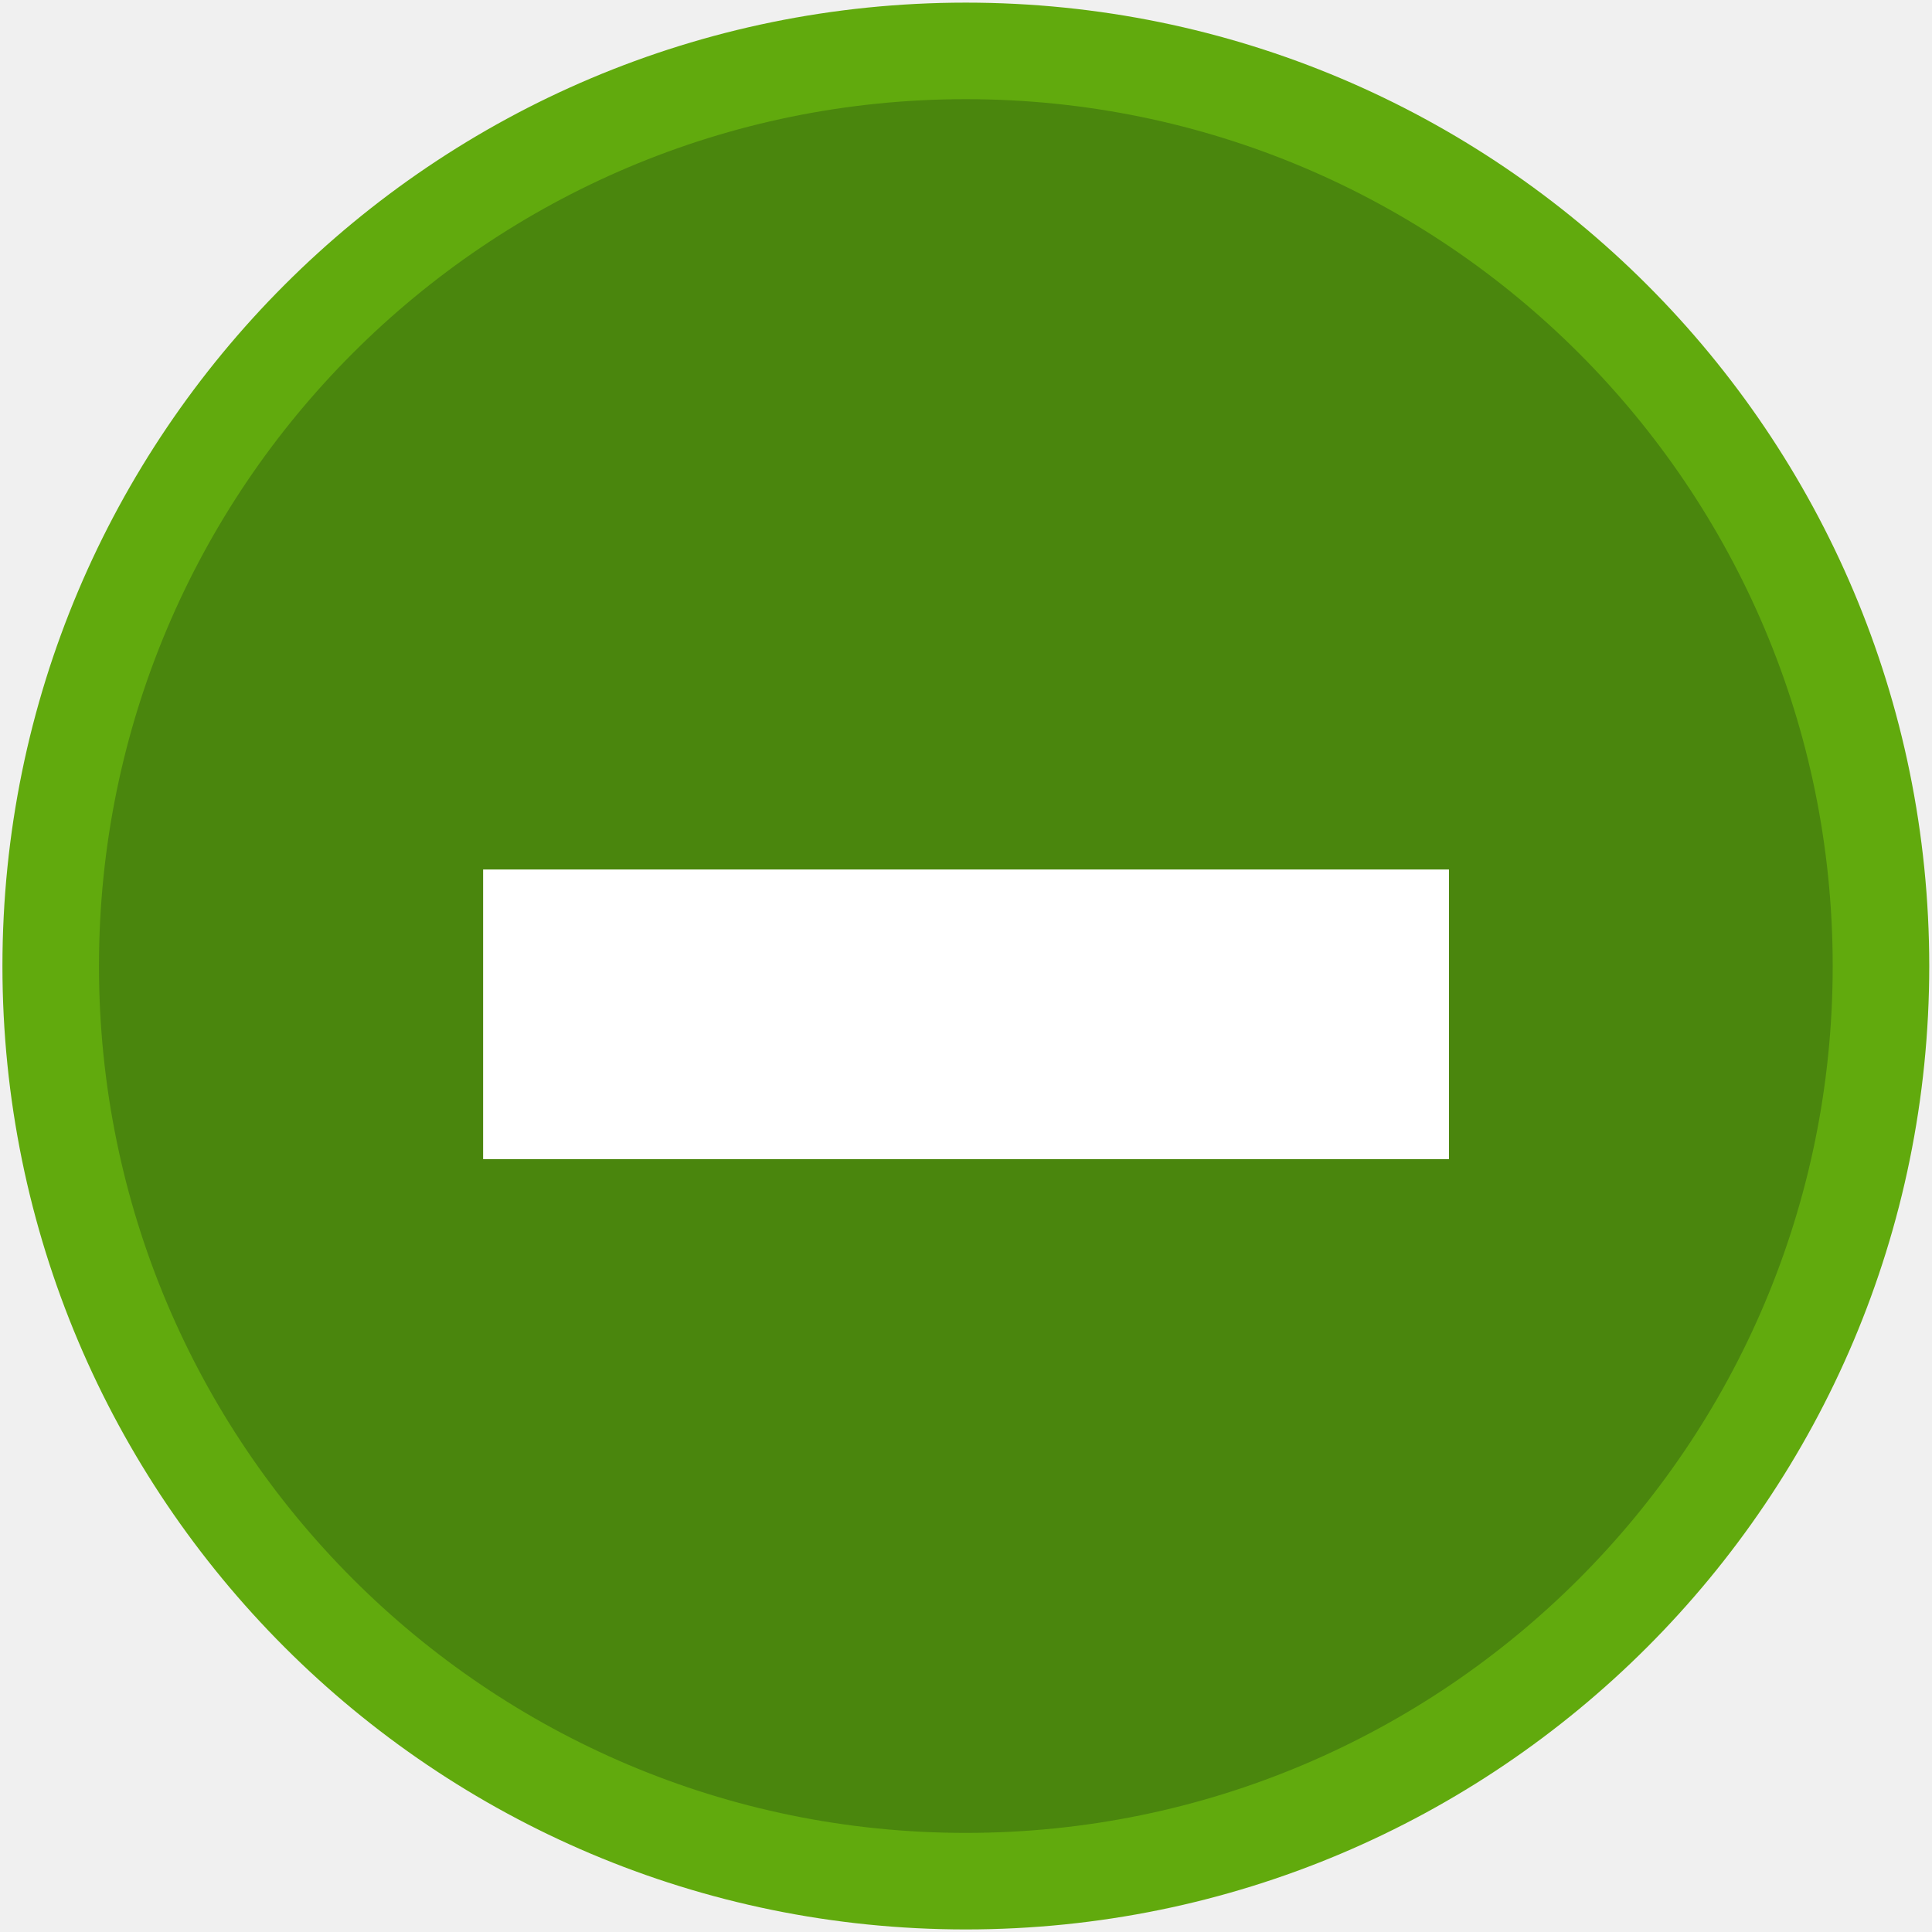
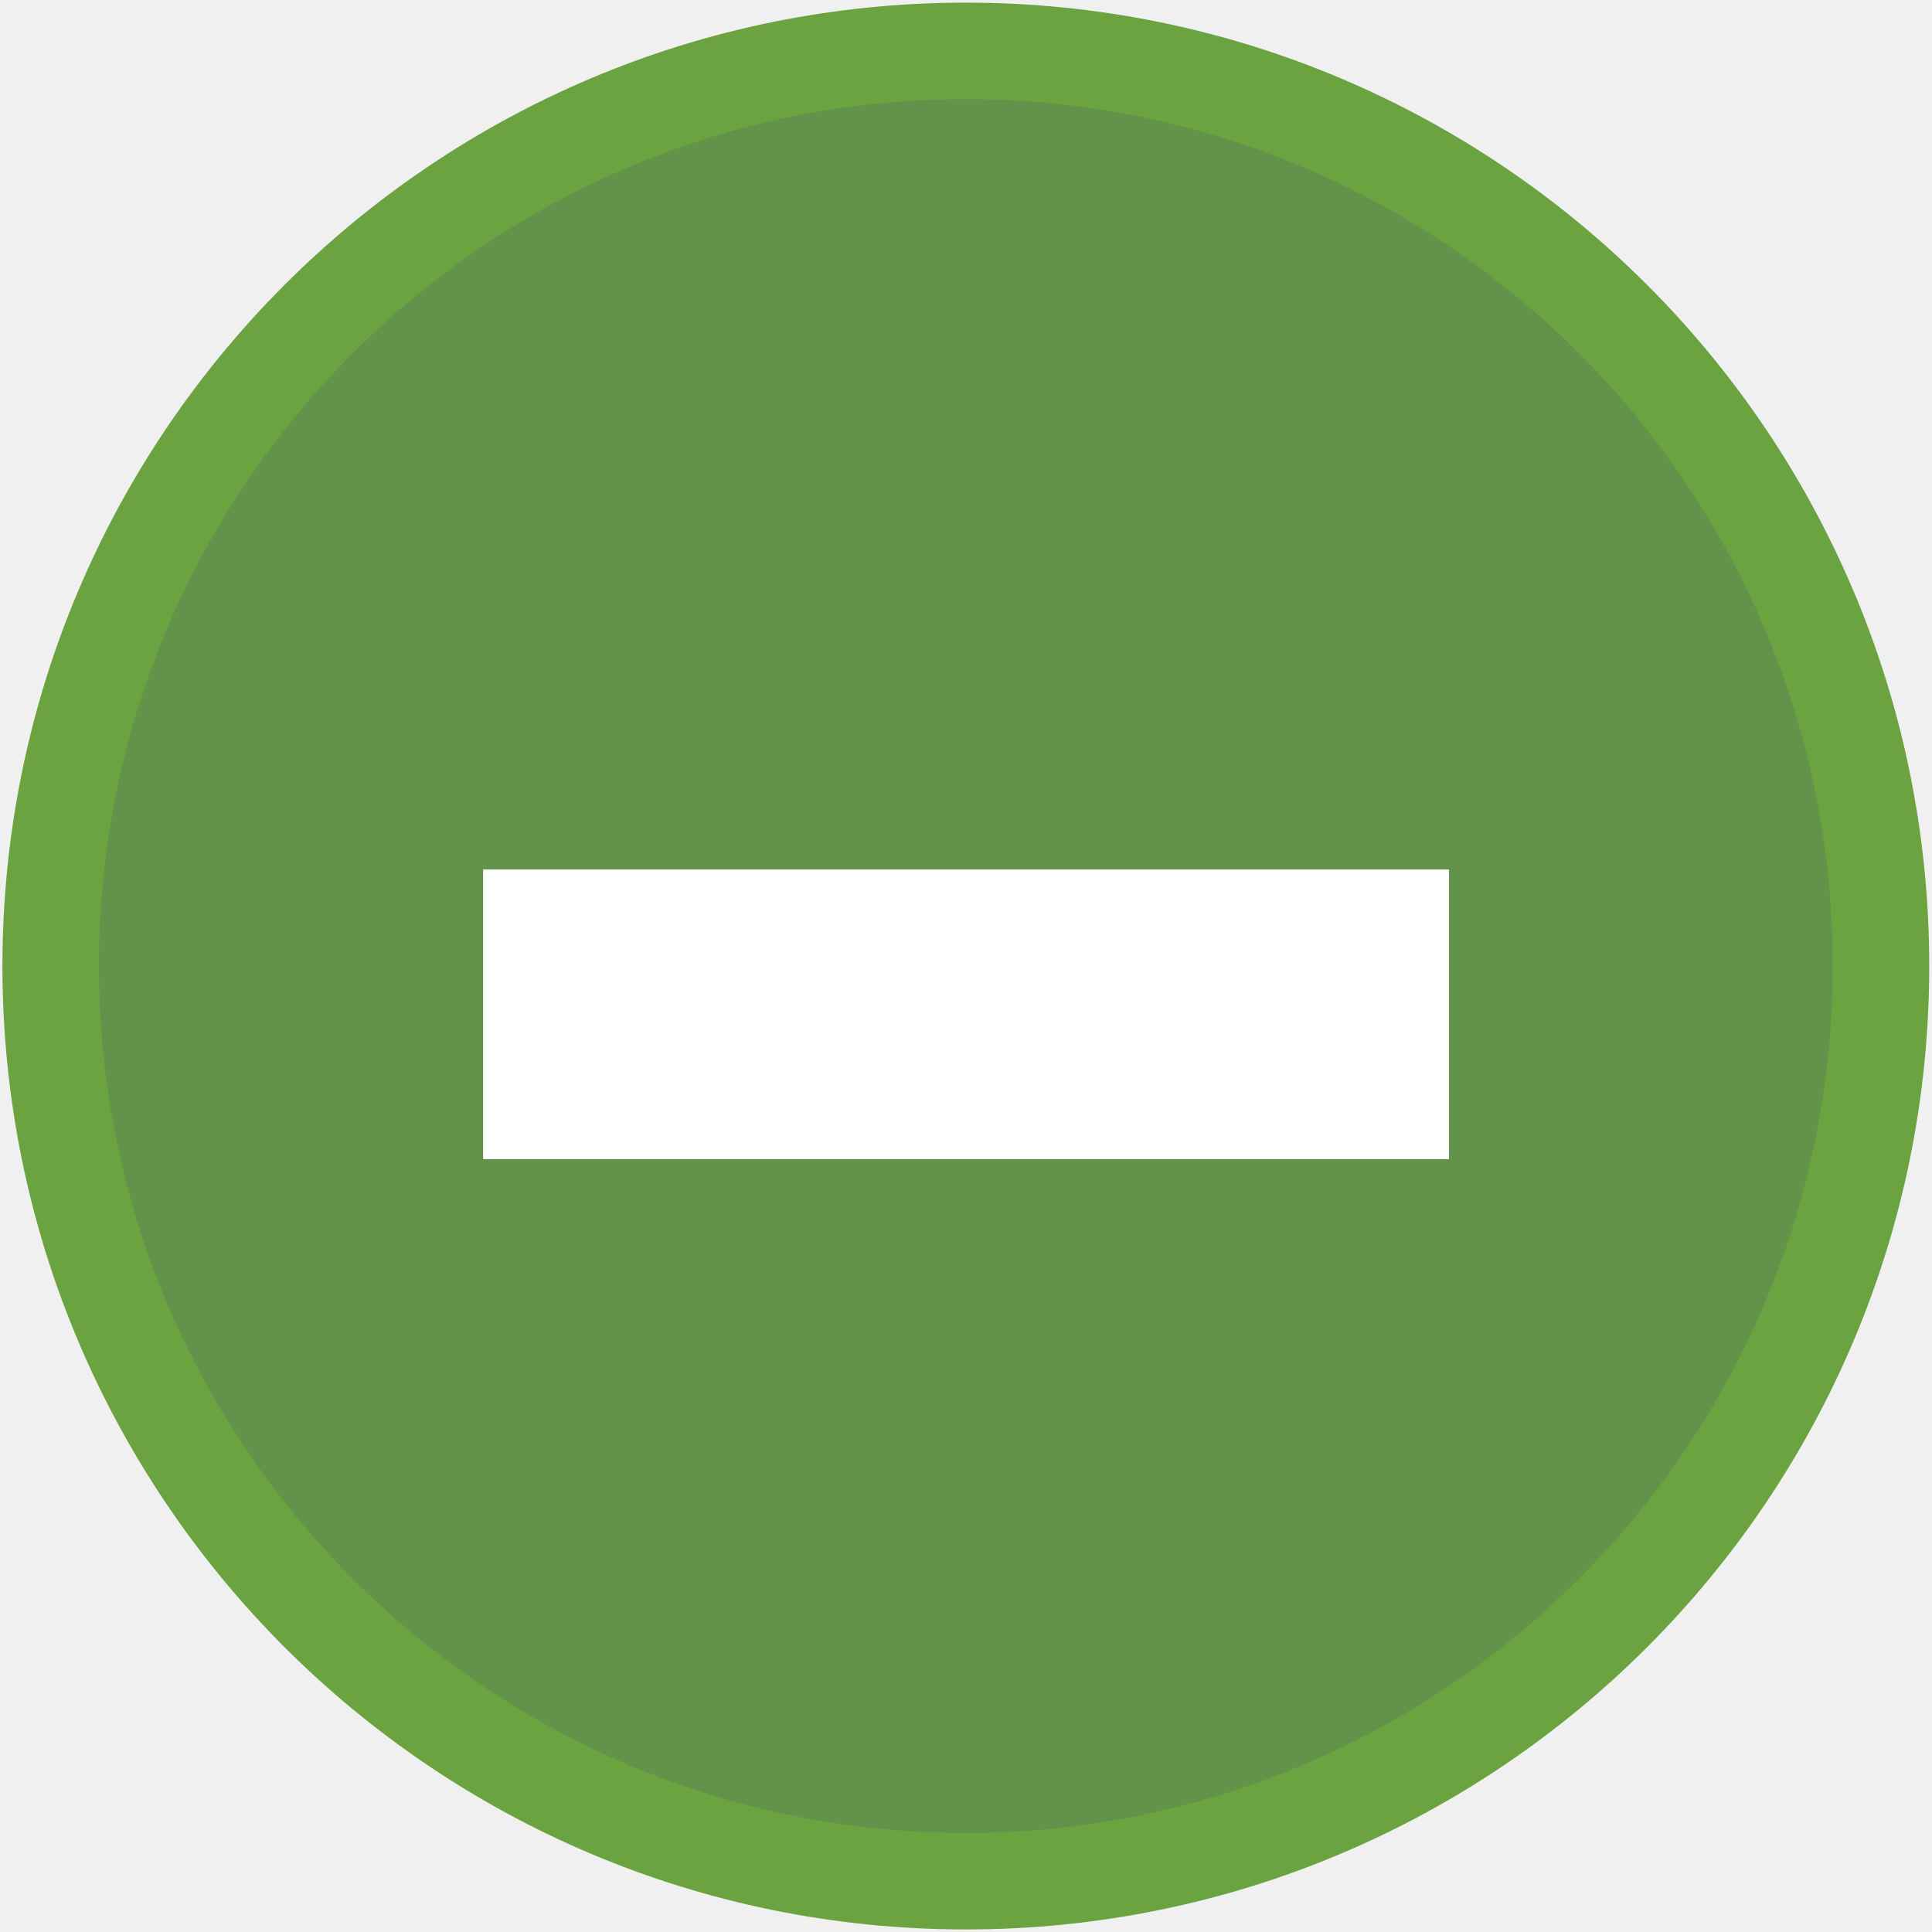
<svg xmlns="http://www.w3.org/2000/svg" id="svg8" version="1.1" viewBox="0 0 5.292 5.292" height="20" width="20">
  <defs id="defs2" />
-   <g transform="matrix(1.111111,0,0,1.111111,1.8212526e-8,-324.7083)" id="layer1">
-     <circle r="2.256" cy="294.619" cx="2.381" id="path815" style="opacity:1;fill:#4a860d;fill-opacity:1;stroke:#61aa0d;stroke-width:0.238;stroke-linecap:round;stroke-linejoin:miter;stroke-miterlimit:4;stroke-dasharray:none;stroke-opacity:1;paint-order:markers fill stroke" />
+   <g transform="matrix(1.111111,0,0,1.111111,1.6391275e-8,-324.7083)" id="layer1">
+     <circle r="2.256" cy="294.619" cx="2.381" id="path815" style="opacity:1;fill:#61934b;fill-opacity:1;stroke:#6aa33f;stroke-width:0.238;stroke-linecap:round;stroke-linejoin:miter;stroke-miterlimit:4;stroke-dasharray:none;stroke-opacity:1;paint-order:markers fill stroke" />
+     <path id="rect1044" d="m -5.178,293.59 h 1.667 v 1.667 z" style="opacity:1;fill:#ffffff;fill-opacity:1;stroke:none;stroke-width:0.261;stroke-linecap:round;stroke-linejoin:miter;stroke-miterlimit:4;stroke-dasharray:none;stroke-opacity:1;paint-order:markers fill stroke" />
+     <path id="rect1044-7" d="m -4.226,295.971 h -1.667 v -1.667 z" style="opacity:1;fill:#ffffff;fill-opacity:1;stroke:none;stroke-width:0.261;stroke-linecap:round;stroke-linejoin:miter;stroke-miterlimit:4;stroke-dasharray:none;stroke-opacity:1;paint-order:markers fill stroke" />
    <path id="rect1265" d="m 1.191,294.381 h 2.381 v 0.714 h -2.381 z" style="opacity:1;fill:#ffffff;fill-opacity:1;stroke:none;stroke-width:0.208;stroke-linecap:round;stroke-linejoin:miter;stroke-miterlimit:4;stroke-dasharray:none;stroke-opacity:1;paint-order:markers fill stroke" />
  </g>
</svg>
